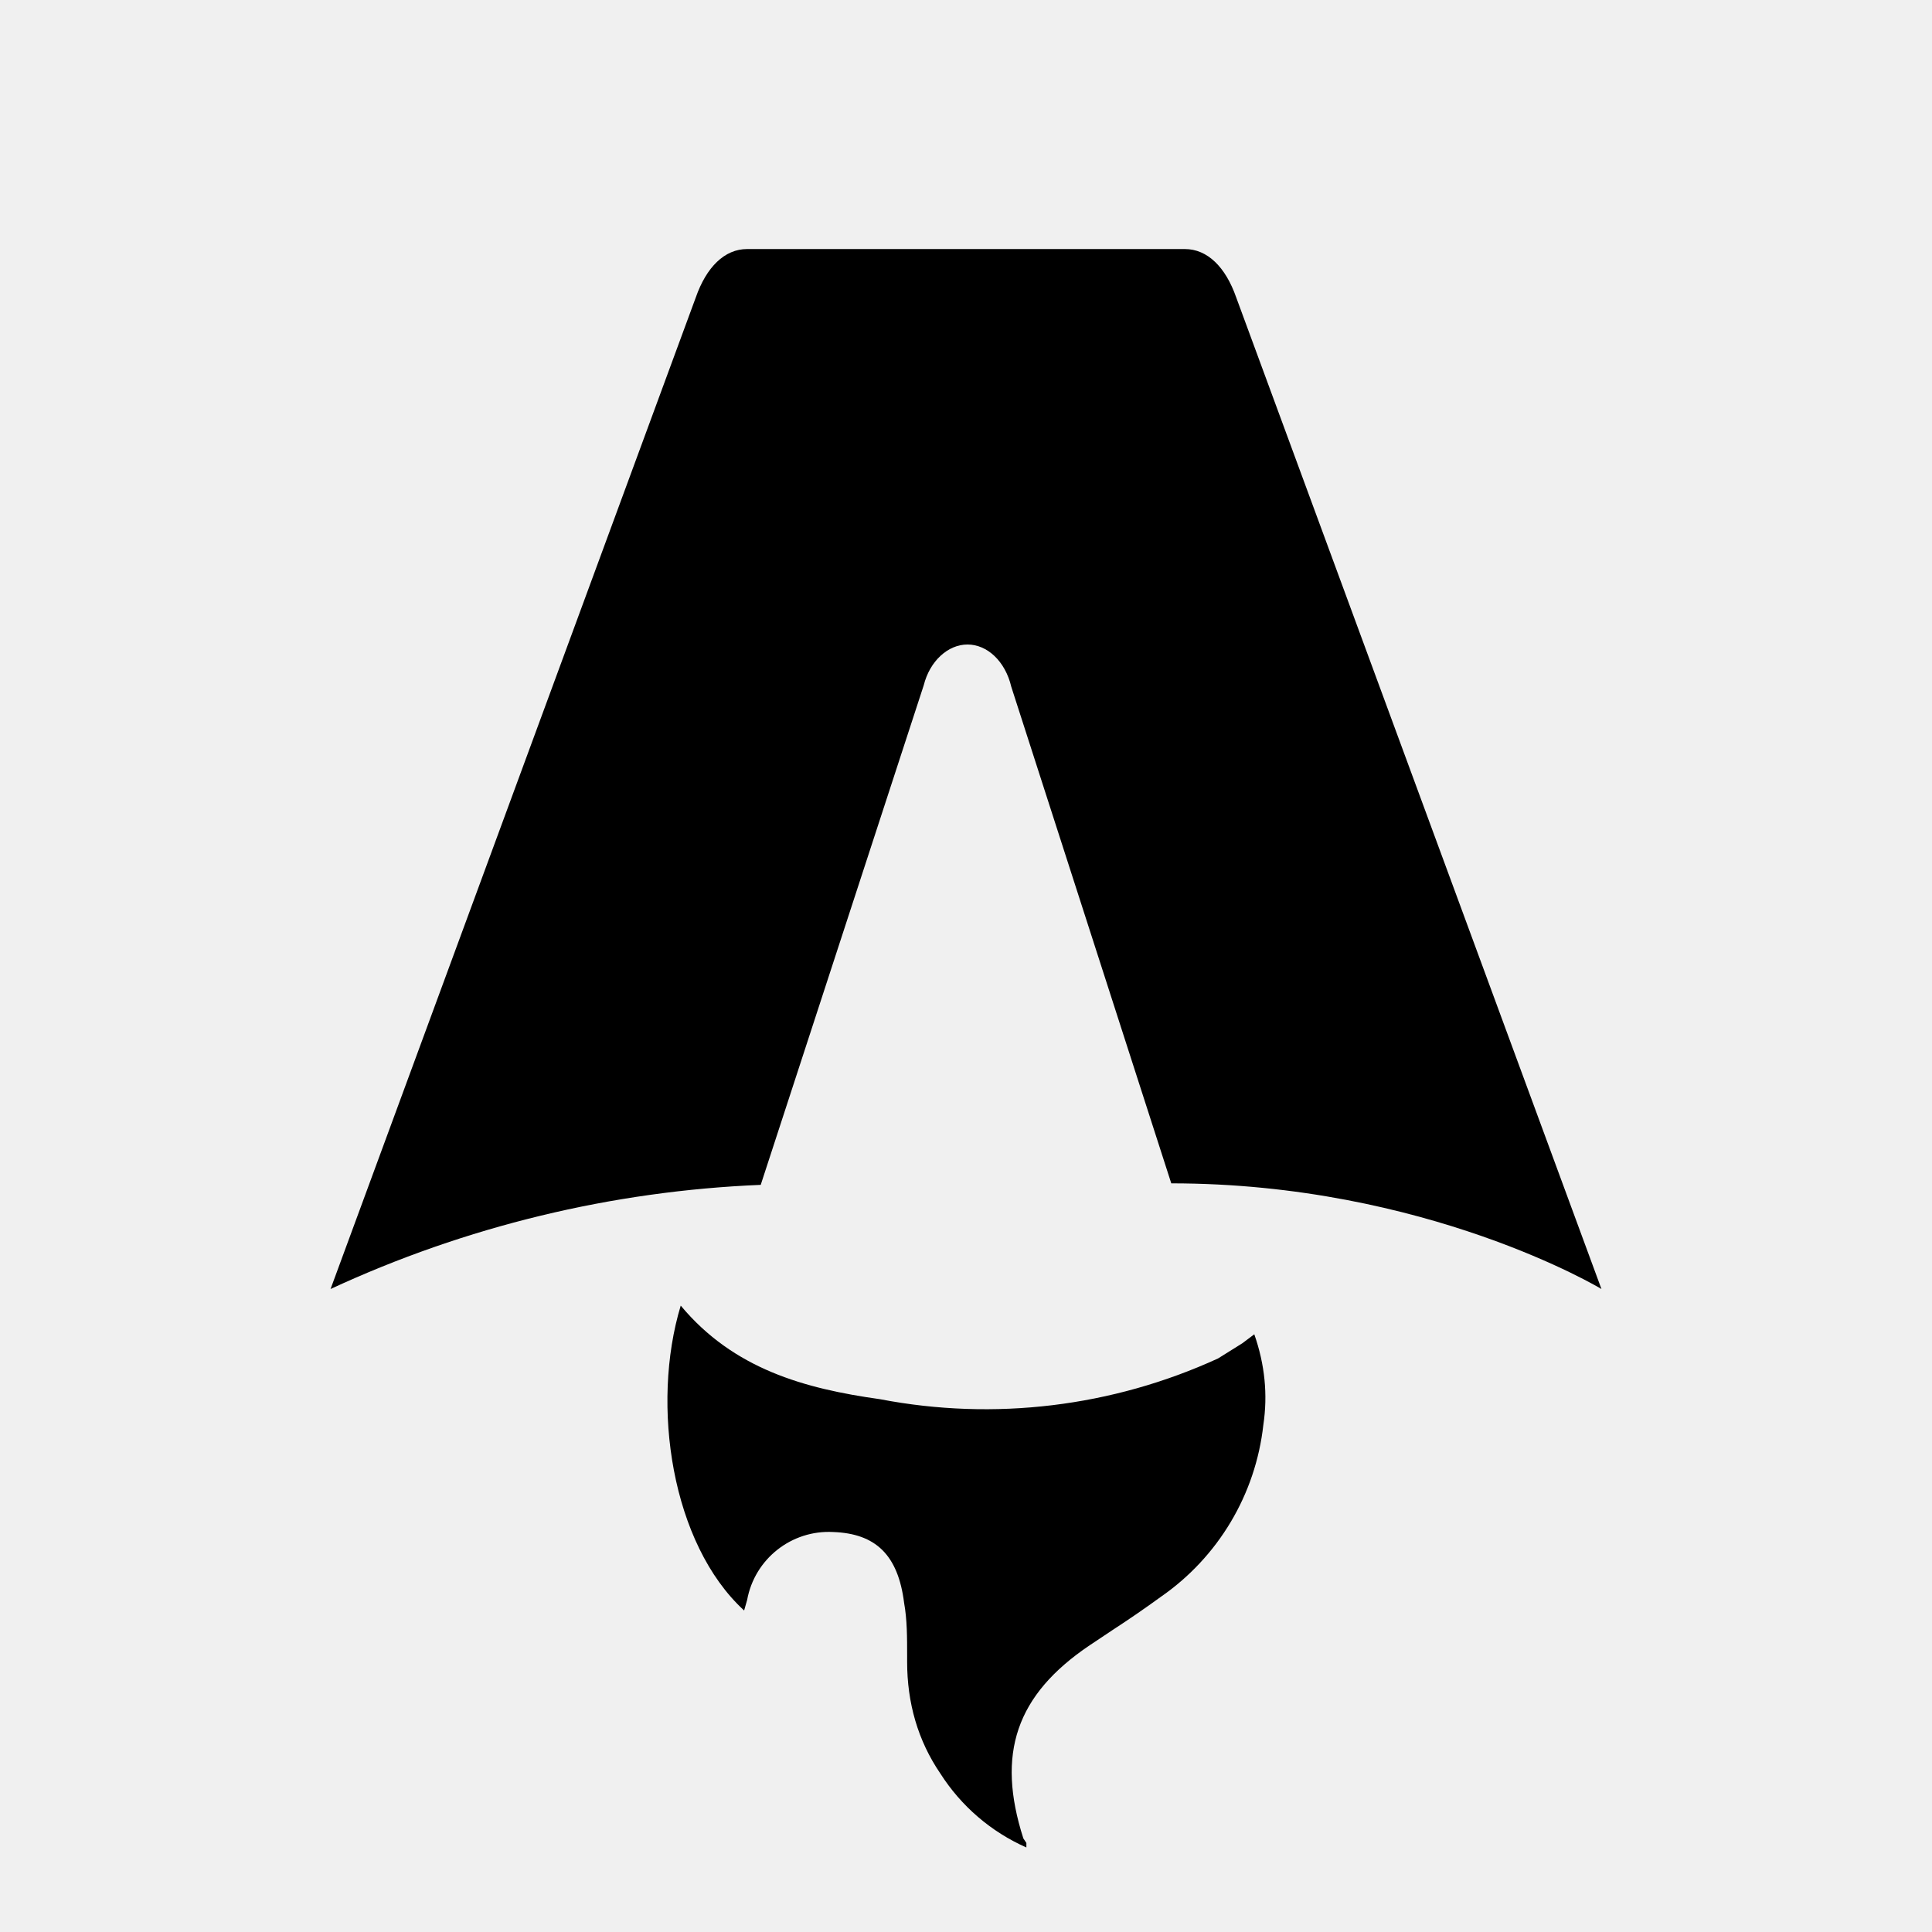
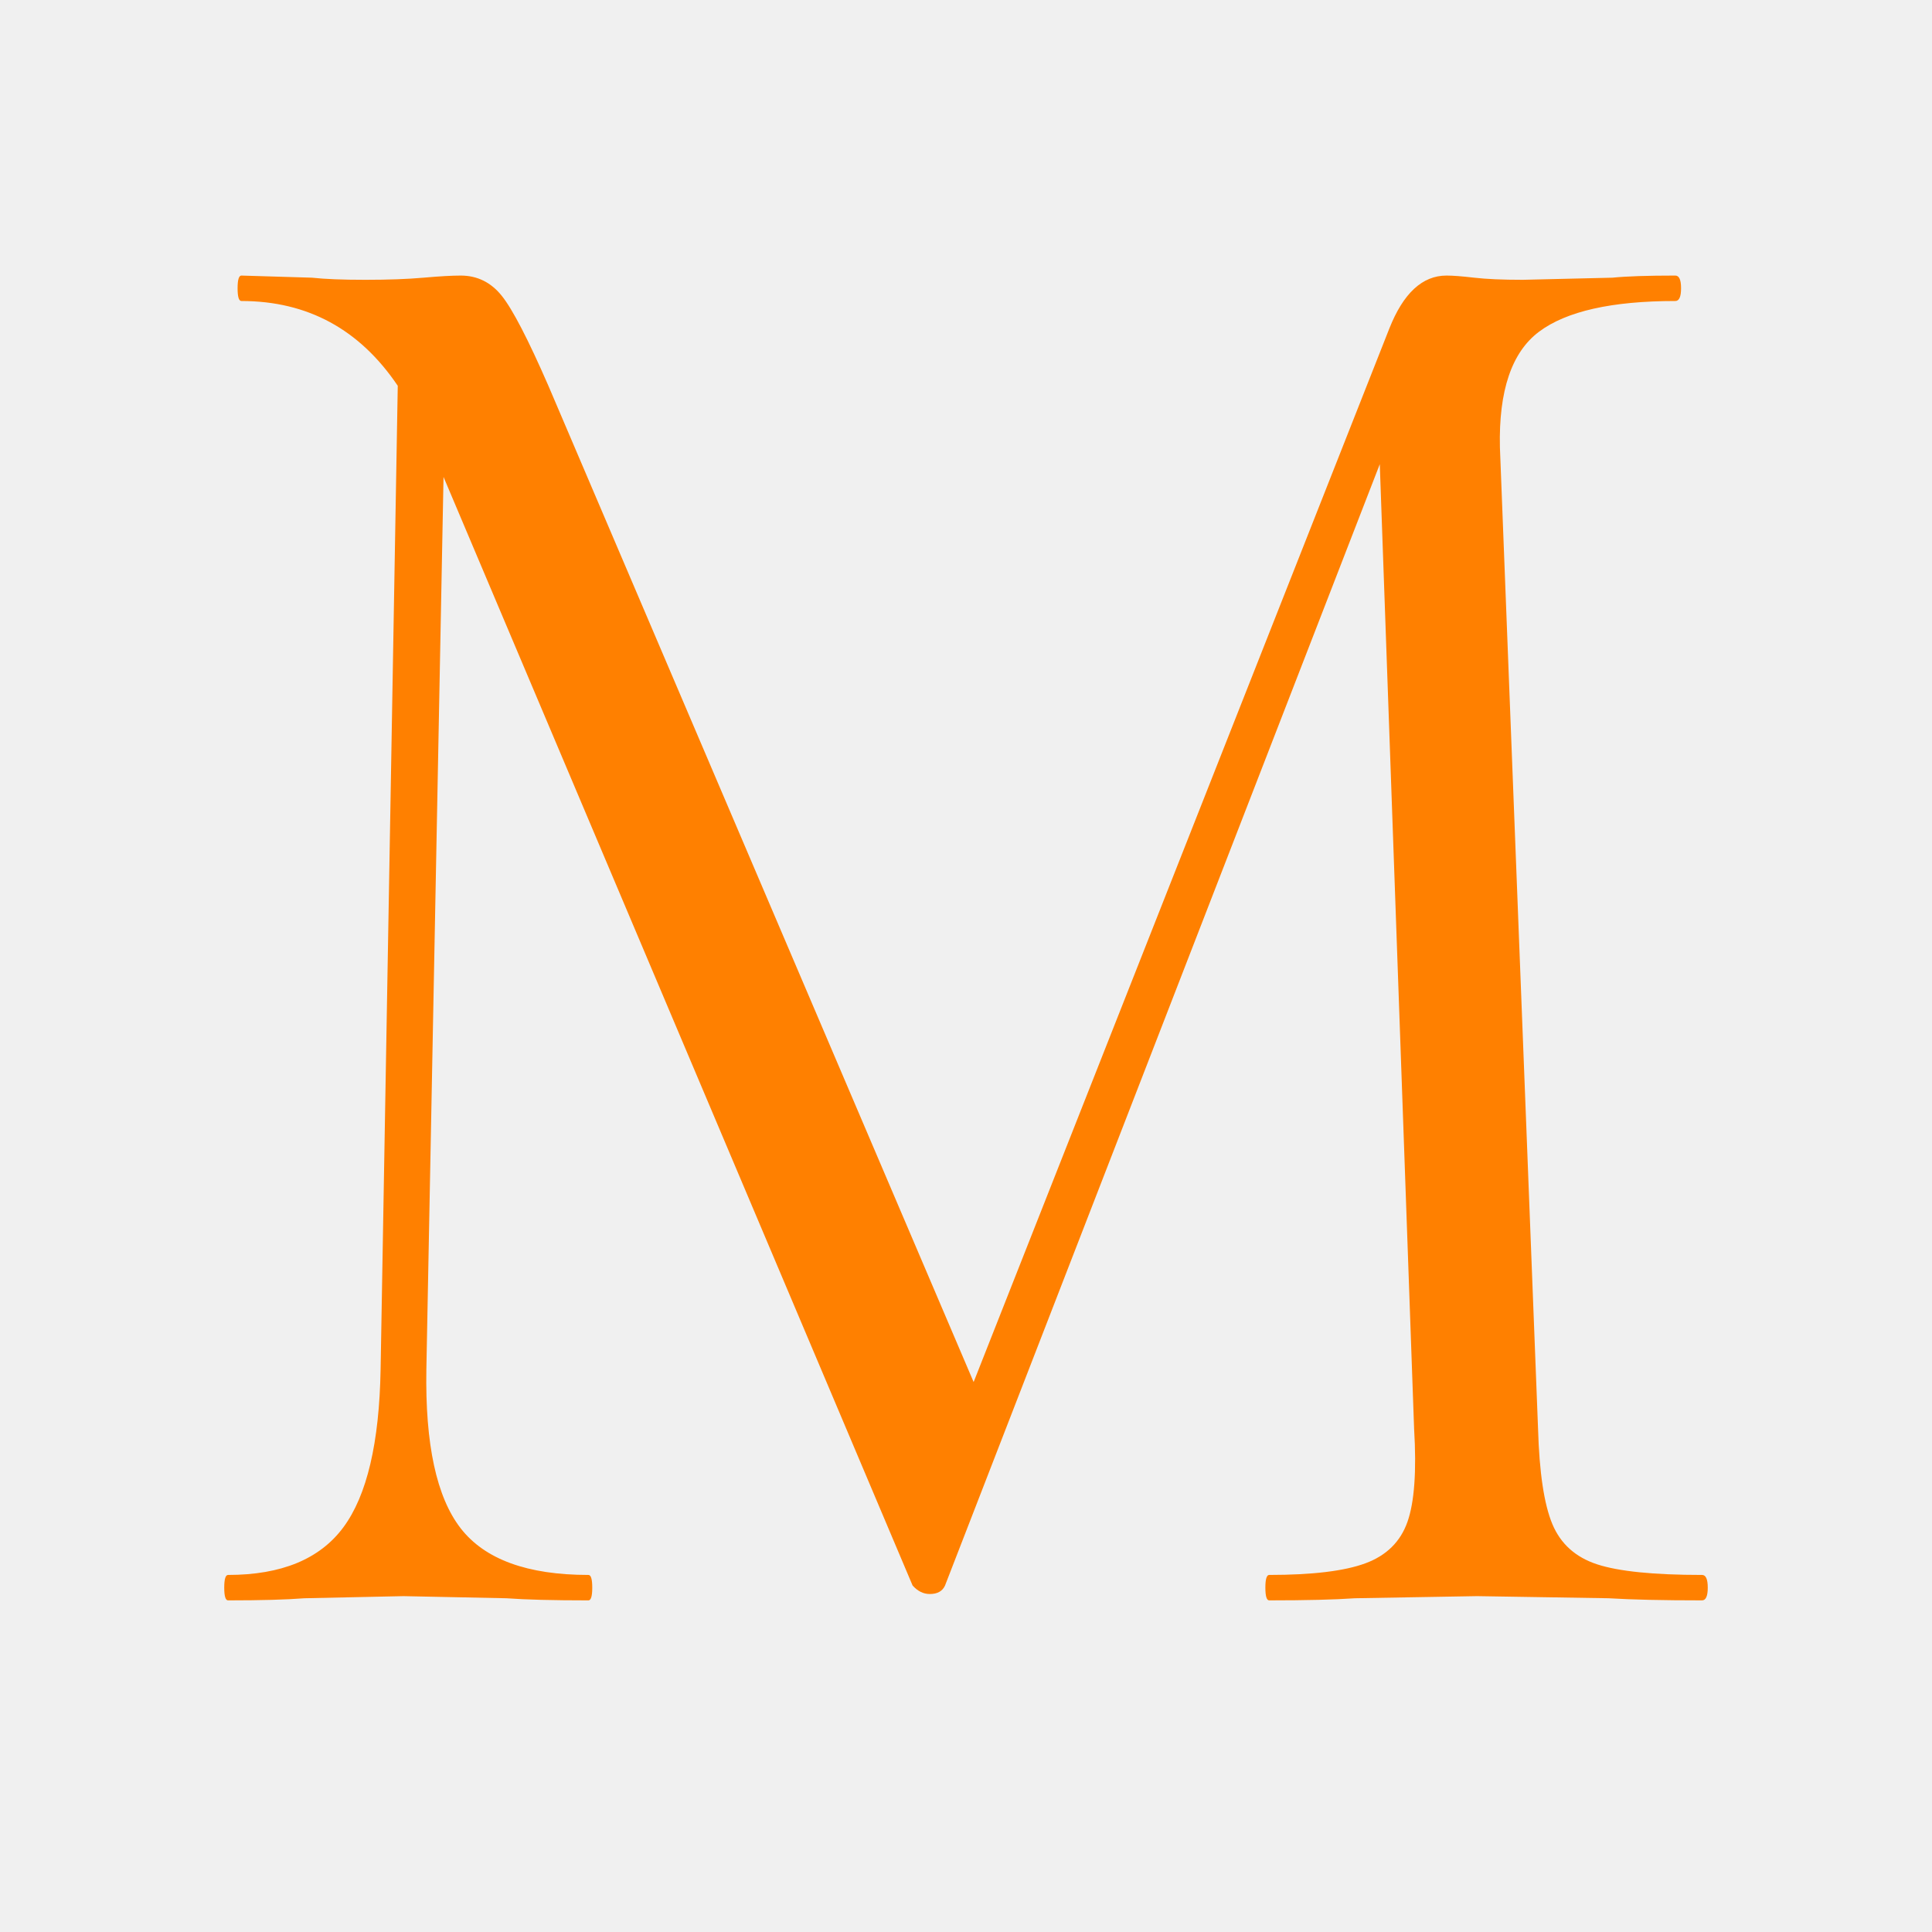
- <svg xmlns="http://www.w3.org/2000/svg" fill="none" viewBox="0 0 128 128">
-   <path d="M50.4 78.5a75.1 75.1 0 0 0-28.5 6.9l24.2-65.7c.7-2 1.9-3.2 3.4-3.2h29c1.5 0 2.7 1.2 3.4 3.2l24.2 65.7s-11.6-7-28.5-7L67 45.5c-.4-1.7-1.6-2.8-2.9-2.8-1.3 0-2.5 1.1-2.9 2.7L50.4 78.5Zm-1.1 28.2Zm-4.2-20.2c-2 6.6-.6 15.8 4.2 20.2a17.5 17.5 0 0 1 .2-.7 5.5 5.5 0 0 1 5.7-4.5c2.8.1 4.3 1.5 4.7 4.7.2 1.1.2 2.3.2 3.5v.4c0 2.7.7 5.2 2.2 7.4a13 13 0 0 0 5.7 4.9v-.3l-.2-.3c-1.8-5.6-.5-9.5 4.4-12.8l1.5-1a73 73 0 0 0 3.2-2.2 16 16 0 0 0 6.8-11.4c.3-2 .1-4-.6-6l-.8.6-1.6 1a37 37 0 0 1-22.4 2.7c-5-.7-9.7-2-13.2-6.2Z" />
-   <style>
-         path { fill: #000; }
-         @media (prefers-color-scheme: dark) {
-             path { fill: #FFF; }
-         }
-     </style>
+ <svg xmlns="http://www.w3.org/2000/svg" width="100%" height="100%" viewBox="0 0 1875 1875" version="1.1" xml:space="preserve" style="fill-rule:evenodd;clip-rule:evenodd;stroke-linejoin:round;stroke-miterlimit:2;">
+   <path d="M1651.82,1528.47c3.701,-0 5.552,4.114 5.552,12.343c-0,8.229 -1.851,12.343 -5.552,12.343c-38.245,-0 -68.471,-0.686 -90.678,-2.057l-127.69,-2.057l-118.437,2.057c-19.739,1.371 -47.498,2.057 -83.275,2.057c-2.468,-0 -3.702,-4.114 -3.702,-12.343c0,-8.229 1.234,-12.343 3.702,-12.343c41.946,-0 73.097,-3.771 93.454,-11.314c20.356,-7.543 33.927,-20.915 40.712,-40.115c6.786,-19.2 8.945,-49.372 6.477,-90.515l-33.31,-936.008l-421.931,1088.24c-2.468,5.486 -7.403,8.228 -14.805,8.228c-6.169,0 -11.72,-2.742 -16.655,-8.228l-455.242,-1075.89l-16.655,866.064c-1.234,72.687 9.87,124.116 33.31,154.287c23.441,30.172 64.771,45.258 123.989,45.258c2.467,-0 3.701,4.114 3.701,12.343c0,8.229 -1.234,12.343 -3.701,12.343c-34.544,-0 -61.069,-0.686 -79.575,-2.057l-99.931,-2.057l-96.23,2.057c-17.272,1.371 -41.946,2.057 -74.023,2.057c-2.467,-0 -3.701,-4.114 -3.701,-12.343c0,-8.229 1.234,-12.343 3.701,-12.343c51.816,-0 89.136,-15.429 111.96,-46.286c22.824,-30.858 34.853,-81.944 36.086,-153.259l16.655,-954.521c-37.011,-54.858 -87.593,-82.287 -151.747,-82.287c-2.467,0 -3.701,-4.114 -3.701,-12.343c0,-8.228 1.234,-12.343 3.701,-12.343l68.472,2.057c12.337,1.372 29.609,2.058 51.816,2.058c22.207,-0 41.021,-0.686 56.442,-2.058c15.422,-1.371 27.45,-2.057 36.086,-2.057c16.039,0 29.301,6.515 39.788,19.543c10.486,13.029 25.599,42.172 45.339,87.43l412.678,966.864l403.426,-1022.41c13.571,-34.286 32.076,-51.429 55.517,-51.429c6.169,0 15.113,0.686 26.833,2.057c11.721,1.372 27.451,2.058 47.19,2.058l86.977,-2.058c13.571,-1.371 33.927,-2.057 61.069,-2.057c3.701,0 5.552,4.115 5.552,12.343c-0,8.229 -1.851,12.343 -5.552,12.343c-61.686,0 -105.791,9.943 -132.316,29.829c-26.525,19.886 -39.171,57.258 -37.937,112.115l37.012,952.465c1.233,42.515 5.86,73.372 13.879,92.572c8.019,19.2 22.515,32.229 43.489,39.086c20.973,6.857 54.9,10.286 101.781,10.286Z" style="fill:#ff8000;fill-rule:nonzero;" />
</svg>
